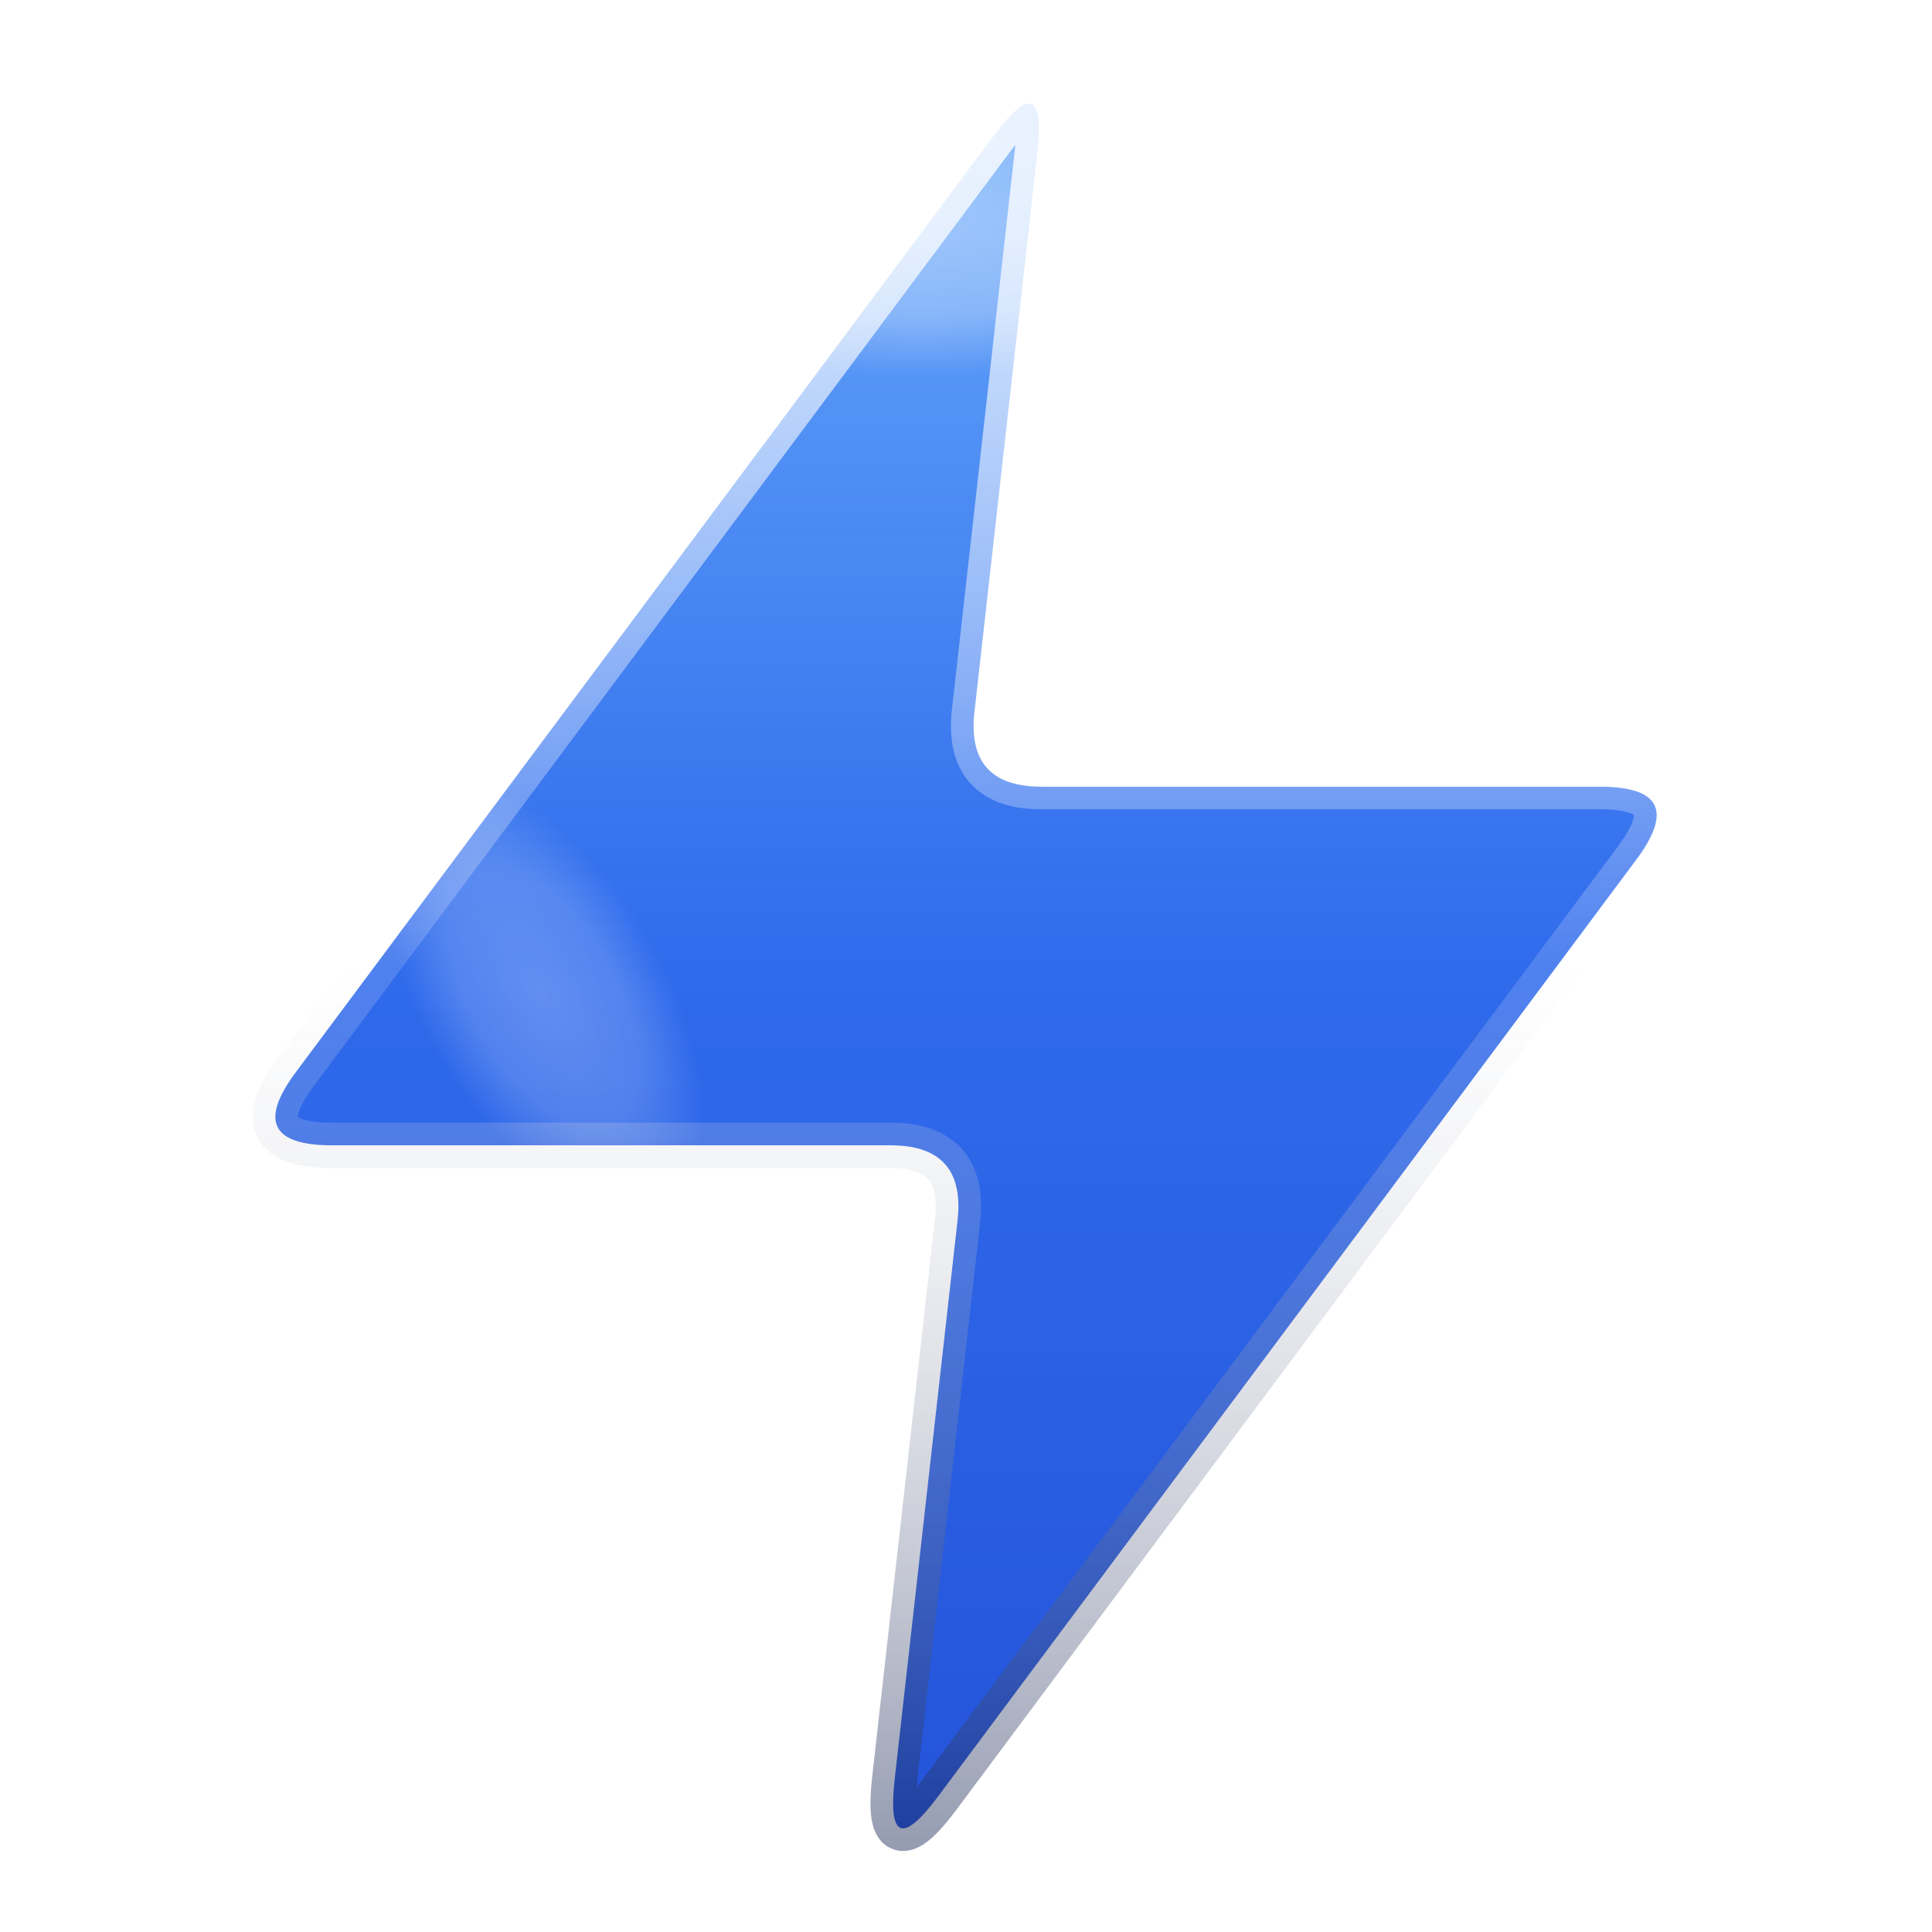
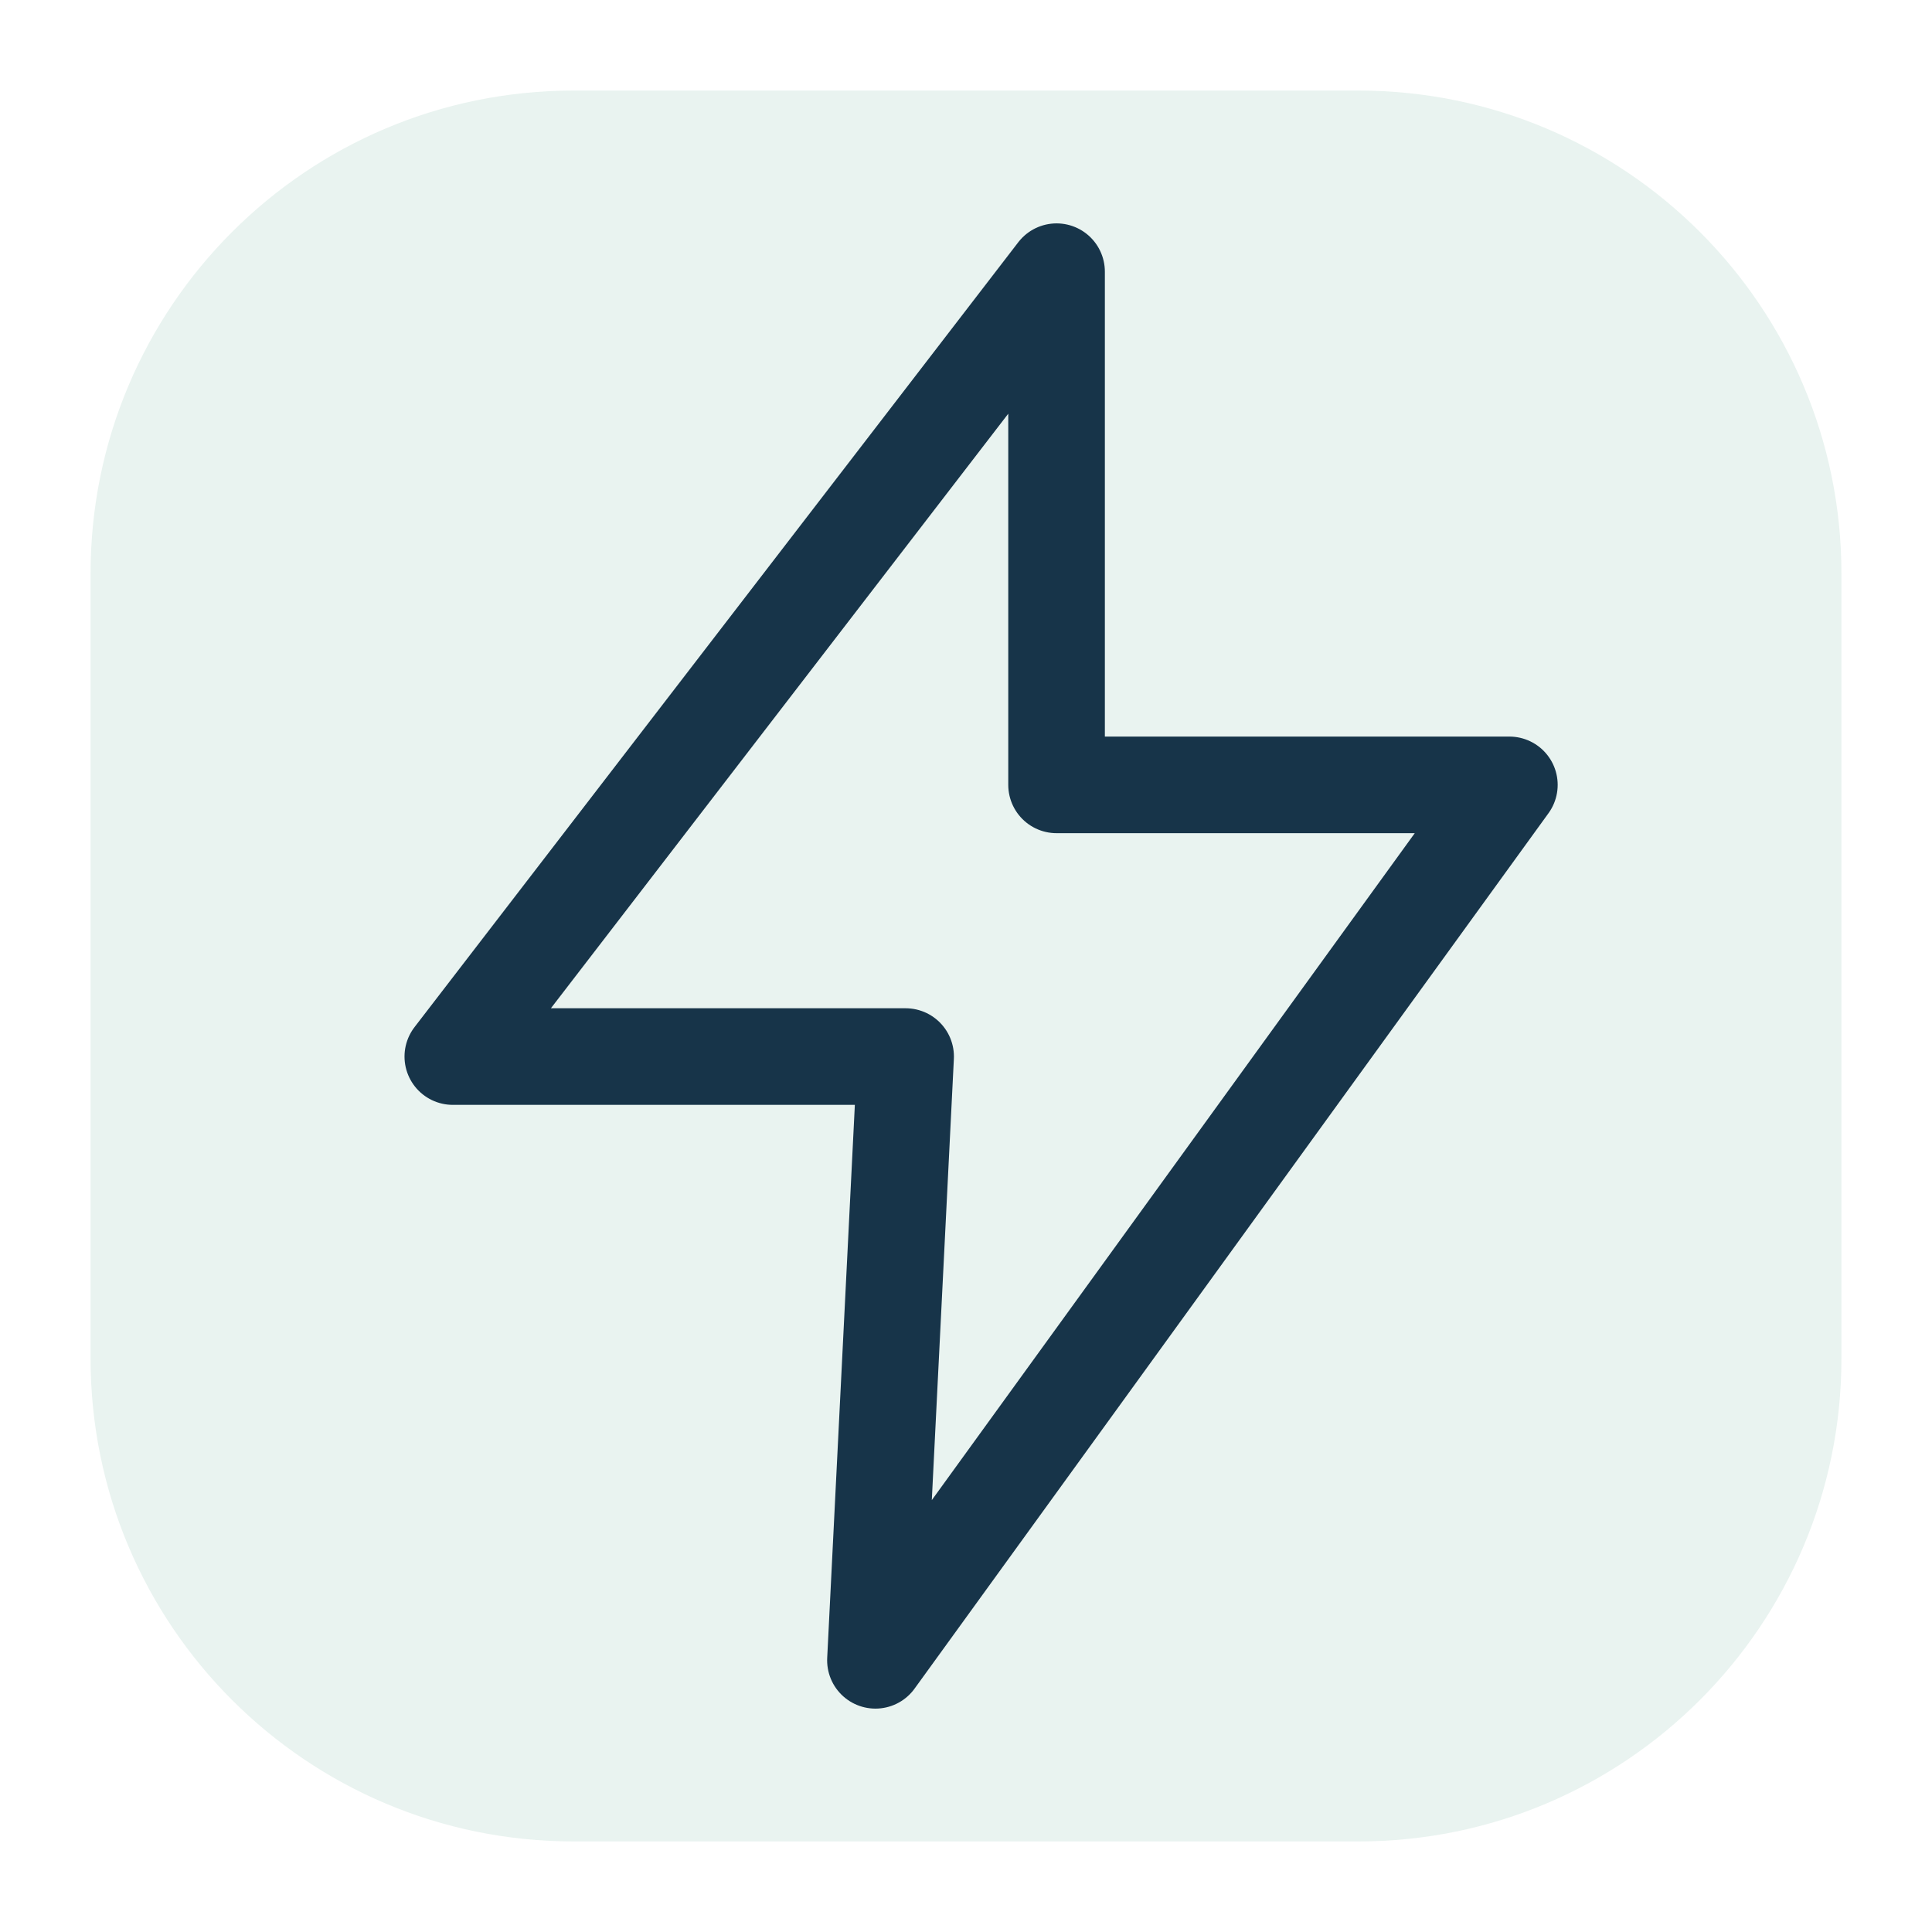
- <svg xmlns="http://www.w3.org/2000/svg" viewBox="0 0 64 64">
-   <defs>
-     <linearGradient id="bolt" x1="0" y1="0" x2="0" y2="1">
-       <stop offset="0" stop-color="#60A5FA" stop-opacity="0.96" />
-       <stop offset="0.5" stop-color="#2563EB" stop-opacity="0.95" />
-       <stop offset="1" stop-color="#1D4ED8" stop-opacity="0.97" />
-     </linearGradient>
-     <linearGradient id="rim" x1="0" y1="0" x2="0" y2="1">
-       <stop offset="0" stop-color="#FFFFFF" stop-opacity="0.85" />
-       <stop offset="0.5" stop-color="#FFFFFF" stop-opacity="0.15" />
-       <stop offset="1" stop-color="#172554" stop-opacity="0.45" />
-     </linearGradient>
-     <radialGradient id="sheen">
-       <stop offset="0" stop-color="#FFFFFF" />
-       <stop offset="0.6" stop-color="#FFFFFF" stop-opacity="0.7" />
-       <stop offset="1" stop-color="#FFFFFF" stop-opacity="0" />
-     </radialGradient>
-     <clipPath id="clipBolt">
-       <path d="M32.91 4.51 L9.79 35.53 Q8 37.94 11 37.94 L29.5 37.94 Q32 37.94 31.72 40.43 L29.64 58.92 Q29.3 61.9 31.09 59.49 L54.21 28.47 Q56 26.06 53 26.06 L34.5 26.06 Q32 26.06 32.28 23.58 L34.36 5.08 Q34.7 2.1 32.91 4.51 Z" />
-     </clipPath>
-   </defs>
-   <path d="M32.91 4.51 L9.79 35.53 Q8 37.94 11 37.94 L29.5 37.94 Q32 37.94 31.72 40.43 L29.64 58.92 Q29.3 61.9 31.09 59.49 L54.21 28.47 Q56 26.06 53 26.06 L34.5 26.06 Q32 26.06 32.28 23.58 L34.36 5.08 Q34.7 2.1 32.91 4.51 Z" fill="url(#bolt)" stroke="url(#rim)" stroke-width="1.5" stroke-linejoin="round" />
-   <g clip-path="url(#clipBolt)">
-     <ellipse cx="30.5" cy="7.5" rx="11" ry="5" fill="url(#sheen)" opacity="0.4" />
-     <ellipse cx="18" cy="33" rx="4" ry="8" fill="url(#sheen)" opacity="0.24" transform="rotate(-30 18 33)" />
+ <svg xmlns="http://www.w3.org/2000/svg" viewBox="0 0 64 64" fill="none">
+   <rect x="3" y="3" width="58" height="58" rx="16" fill="#E9F3F0" />
+   <g stroke="#173449" stroke-width="3.2" stroke-linecap="round" stroke-linejoin="round">
+     <path d="m35 9-20 26h15l-1 20 21-29H35Z" />
  </g>
</svg>
